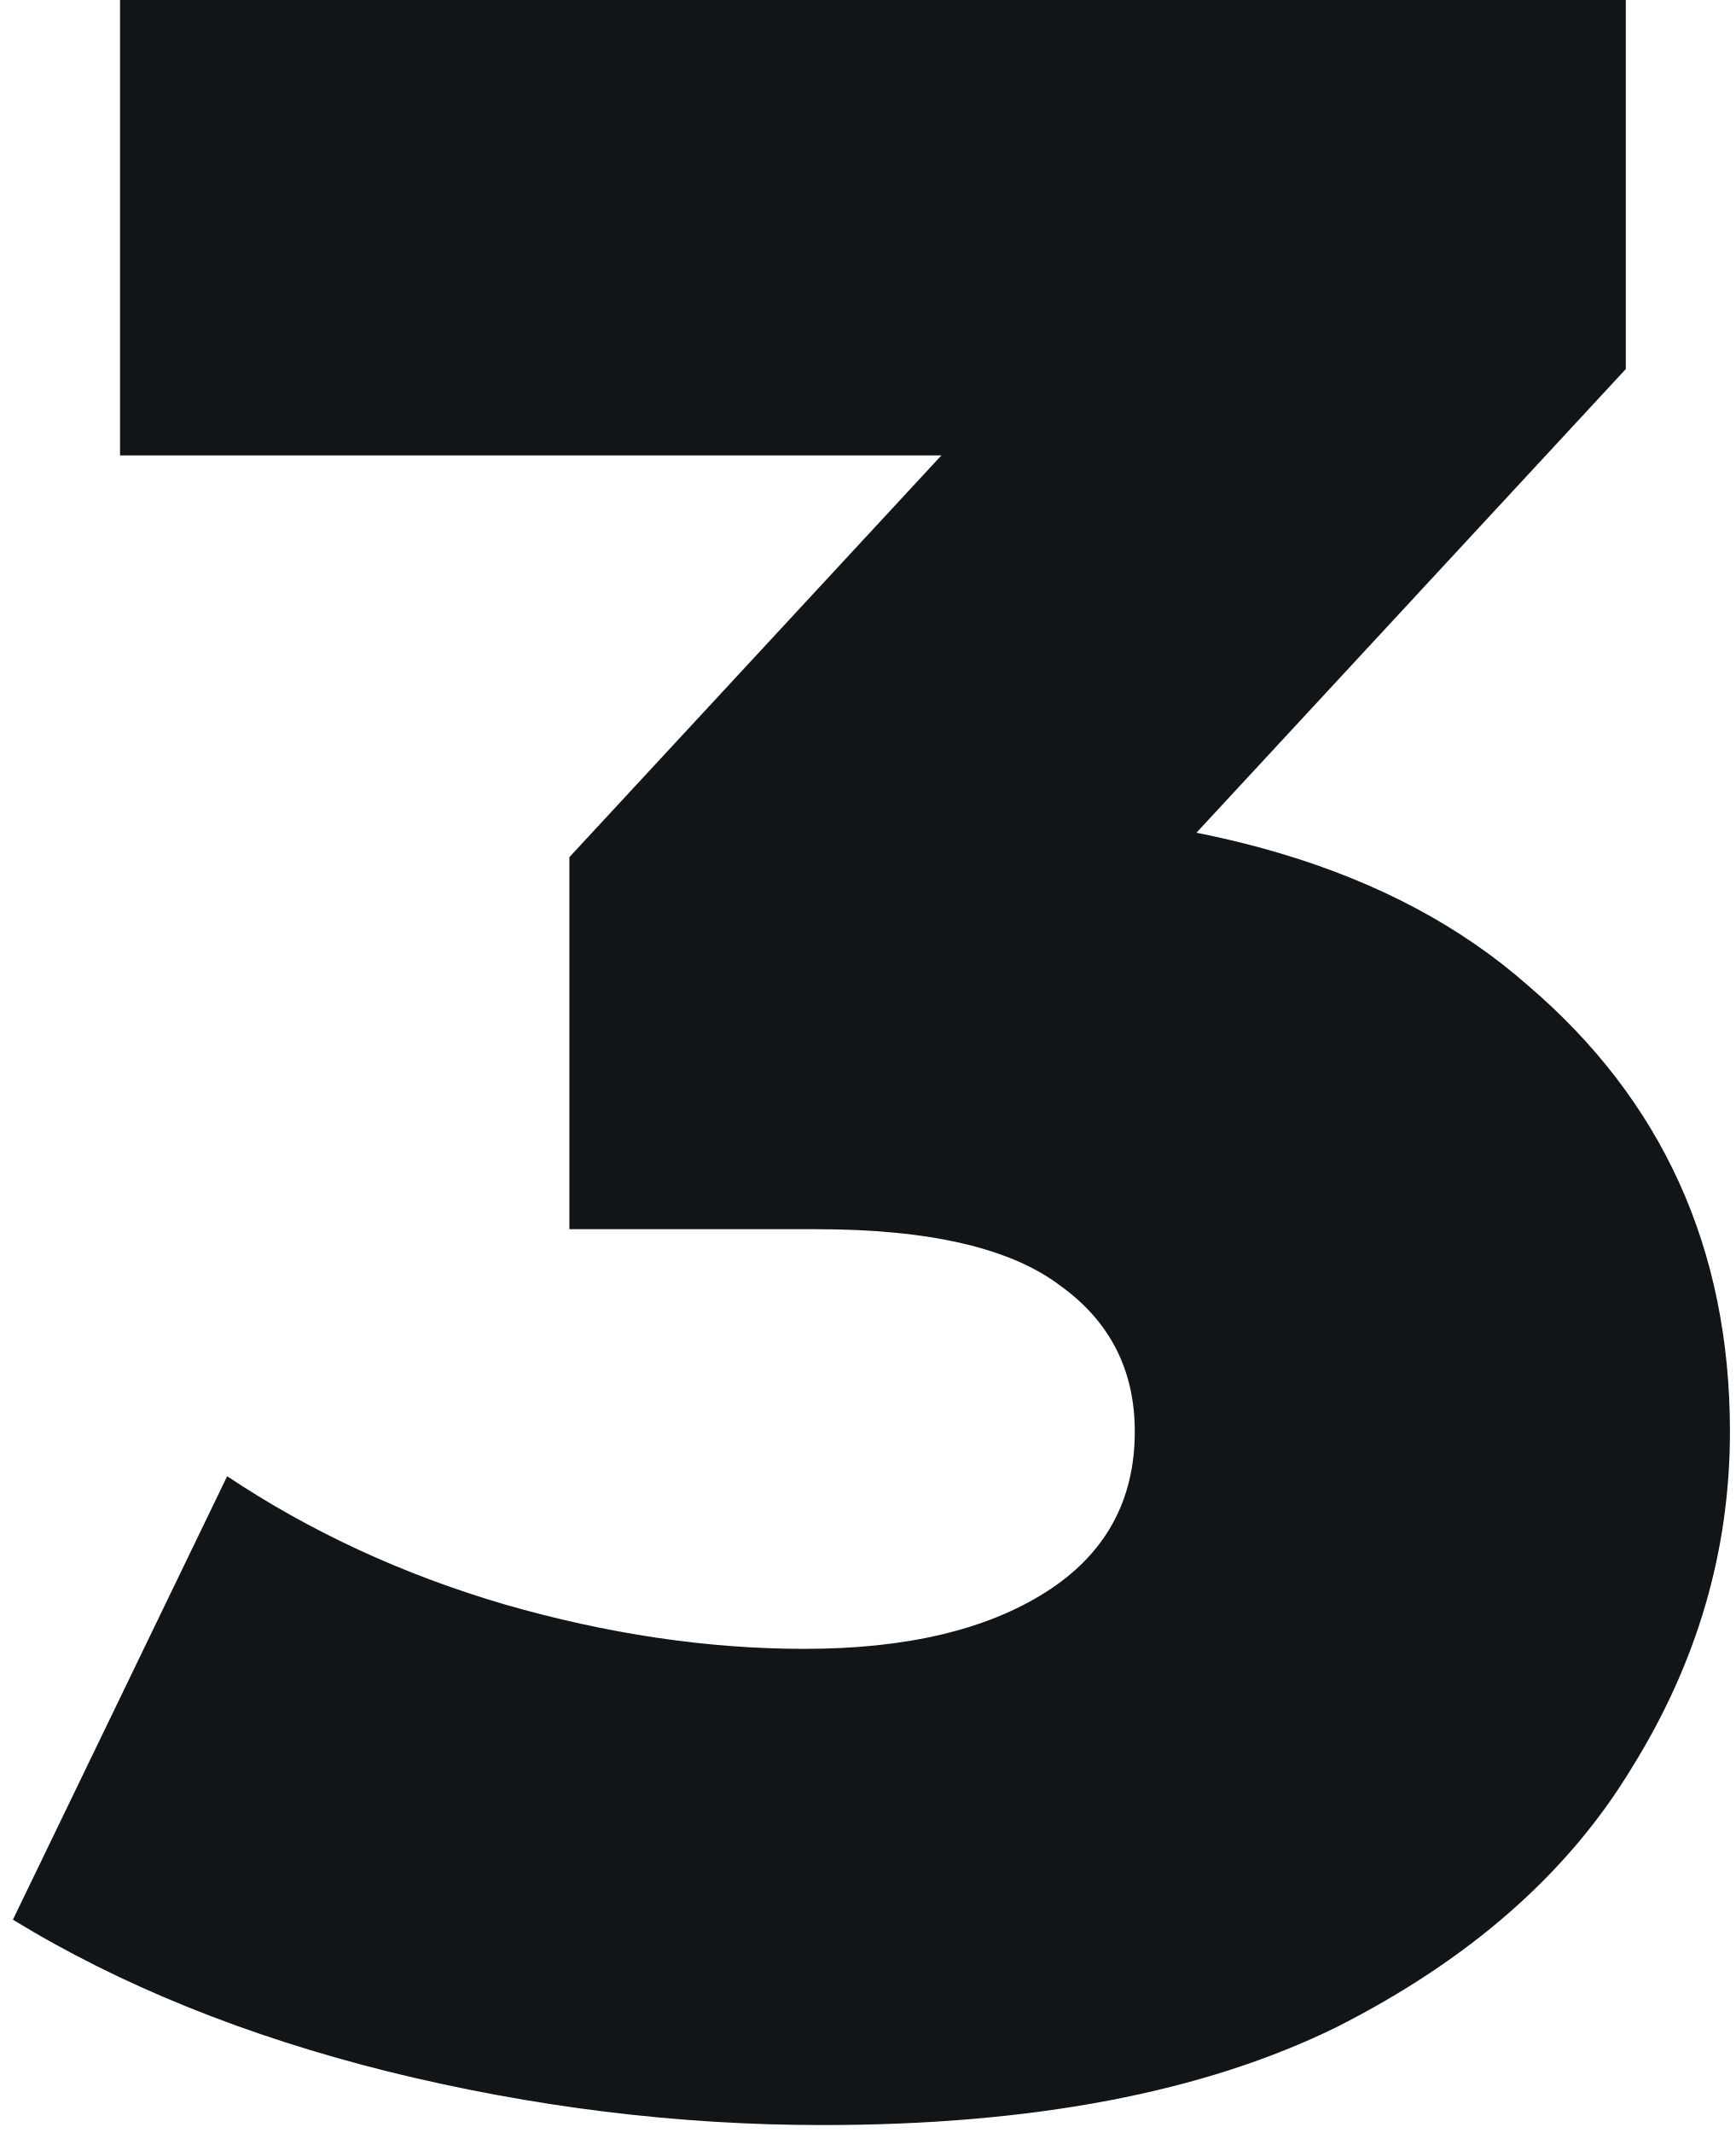
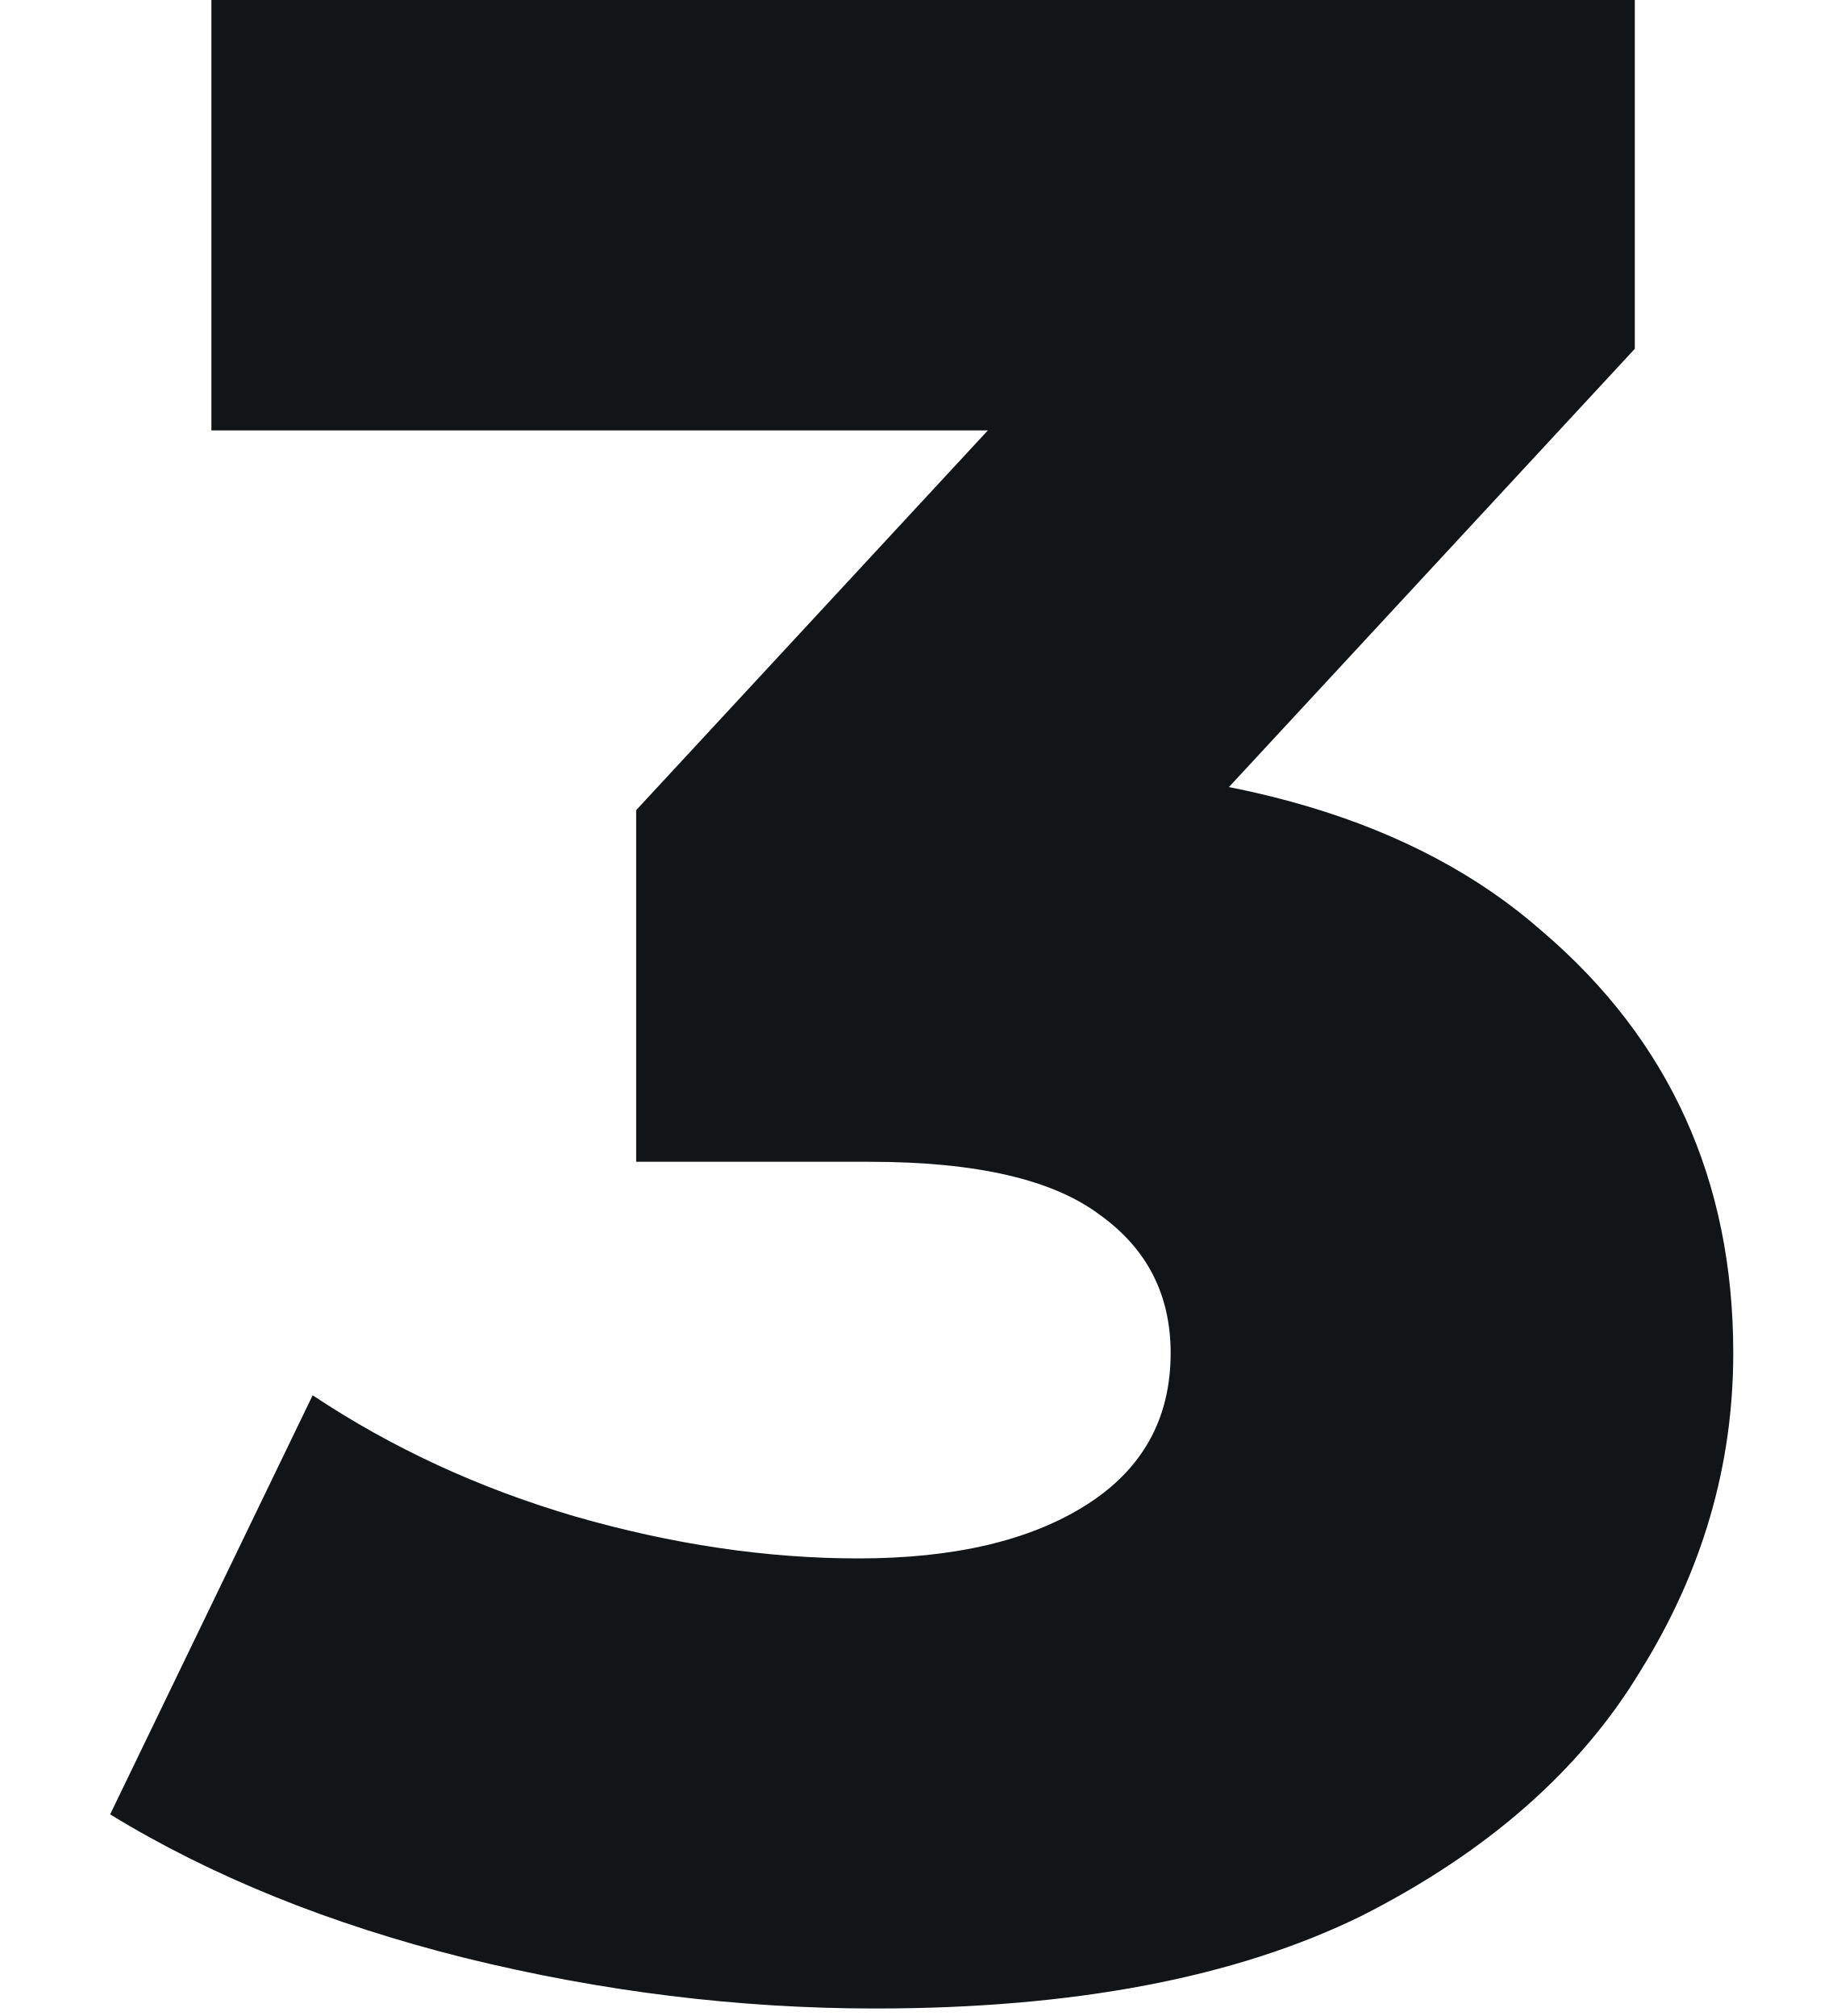
- <svg xmlns="http://www.w3.org/2000/svg" width="70" height="86" viewBox="0 0 70 86" fill="none">
+ <svg xmlns="http://www.w3.org/2000/svg" width="82" height="90" viewBox="0 0 70 86" fill="none">
  <path d="M33.16 85.68C27.32 85.68 21.48 84.96 15.64 83.52C9.88 82.08 4.84 80.04 0.52 77.4L9.16 59.52C12.52 61.76 16.24 63.48 20.32 64.68C24.48 65.88 28.52 66.48 32.44 66.48C36.52 66.48 39.76 65.72 42.16 64.2C44.56 62.68 45.76 60.52 45.76 57.72C45.76 55.24 44.76 53.28 42.76 51.84C40.76 50.32 37.48 49.56 32.92 49.56H22.96V34.56L45.52 10.2L47.8 18.36H4.84V-5.72205e-06H65.56V14.88L43 39.24L31.36 32.64H37.84C48.32 32.64 56.24 35 61.6 39.72C67.04 44.36 69.76 50.36 69.76 57.72C69.76 62.52 68.44 67.04 65.8 71.28C63.24 75.52 59.28 79 53.92 81.72C48.56 84.36 41.64 85.68 33.16 85.68Z" fill="#111517" />
</svg>
